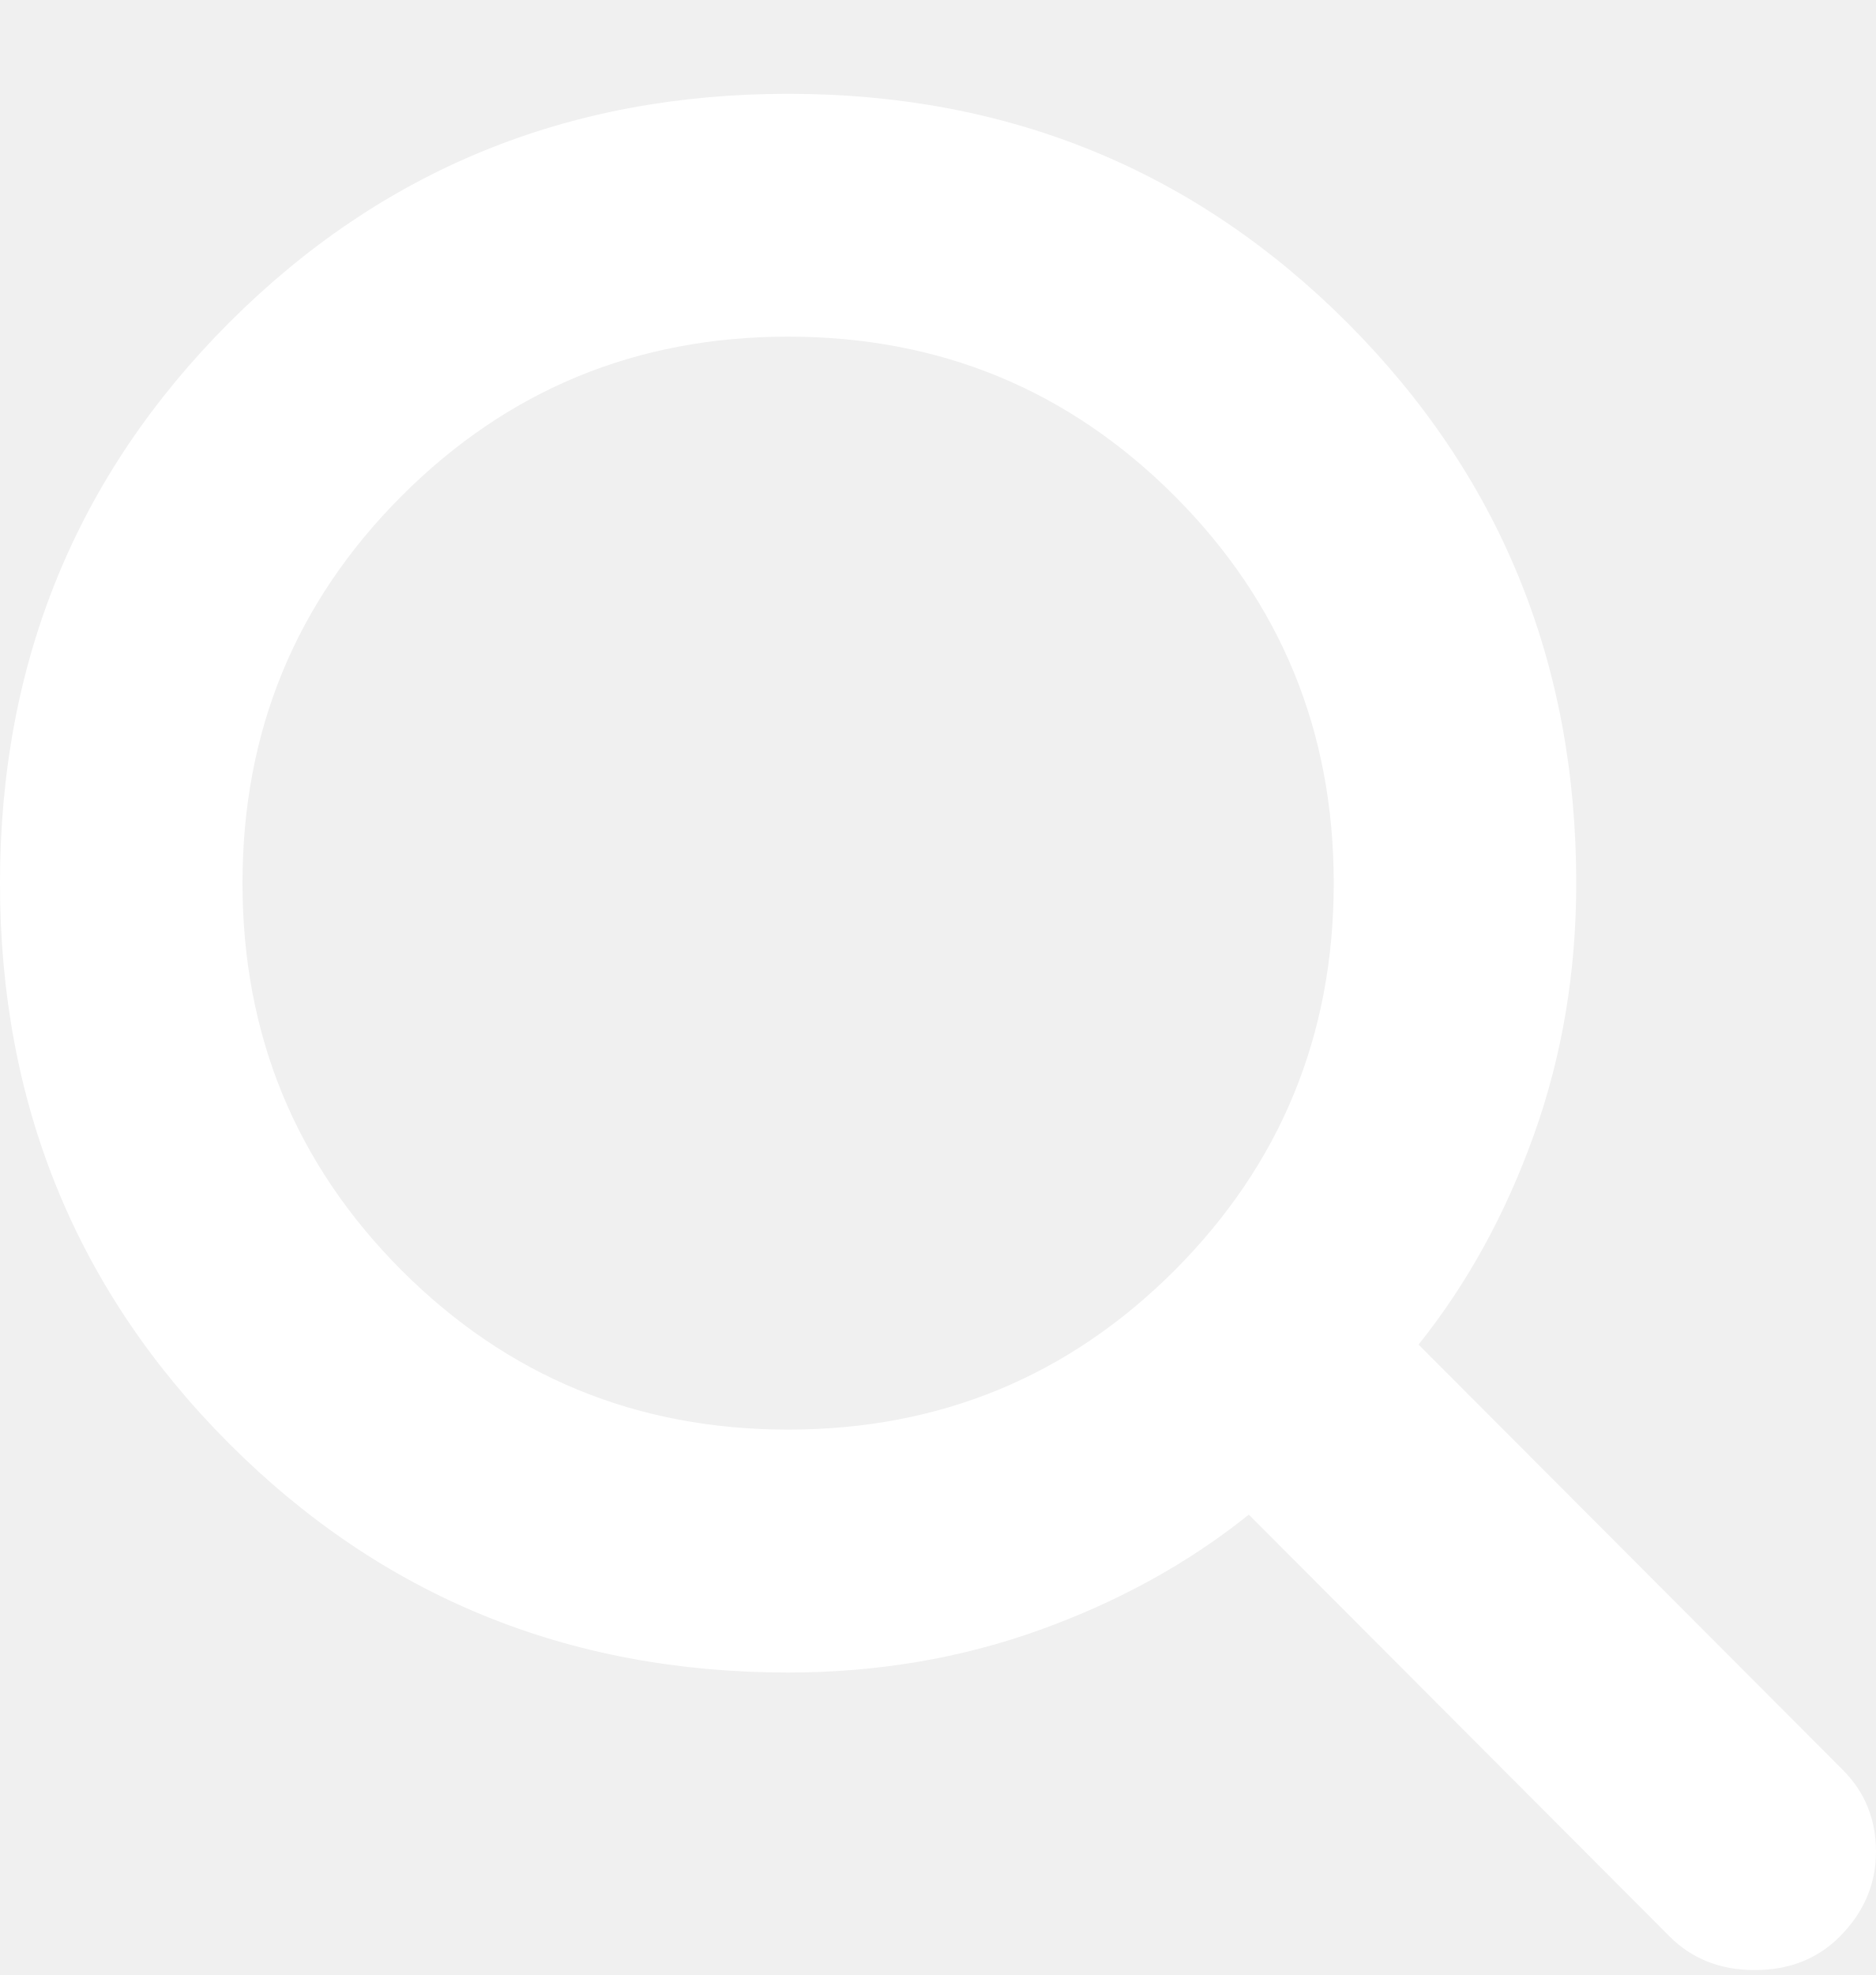
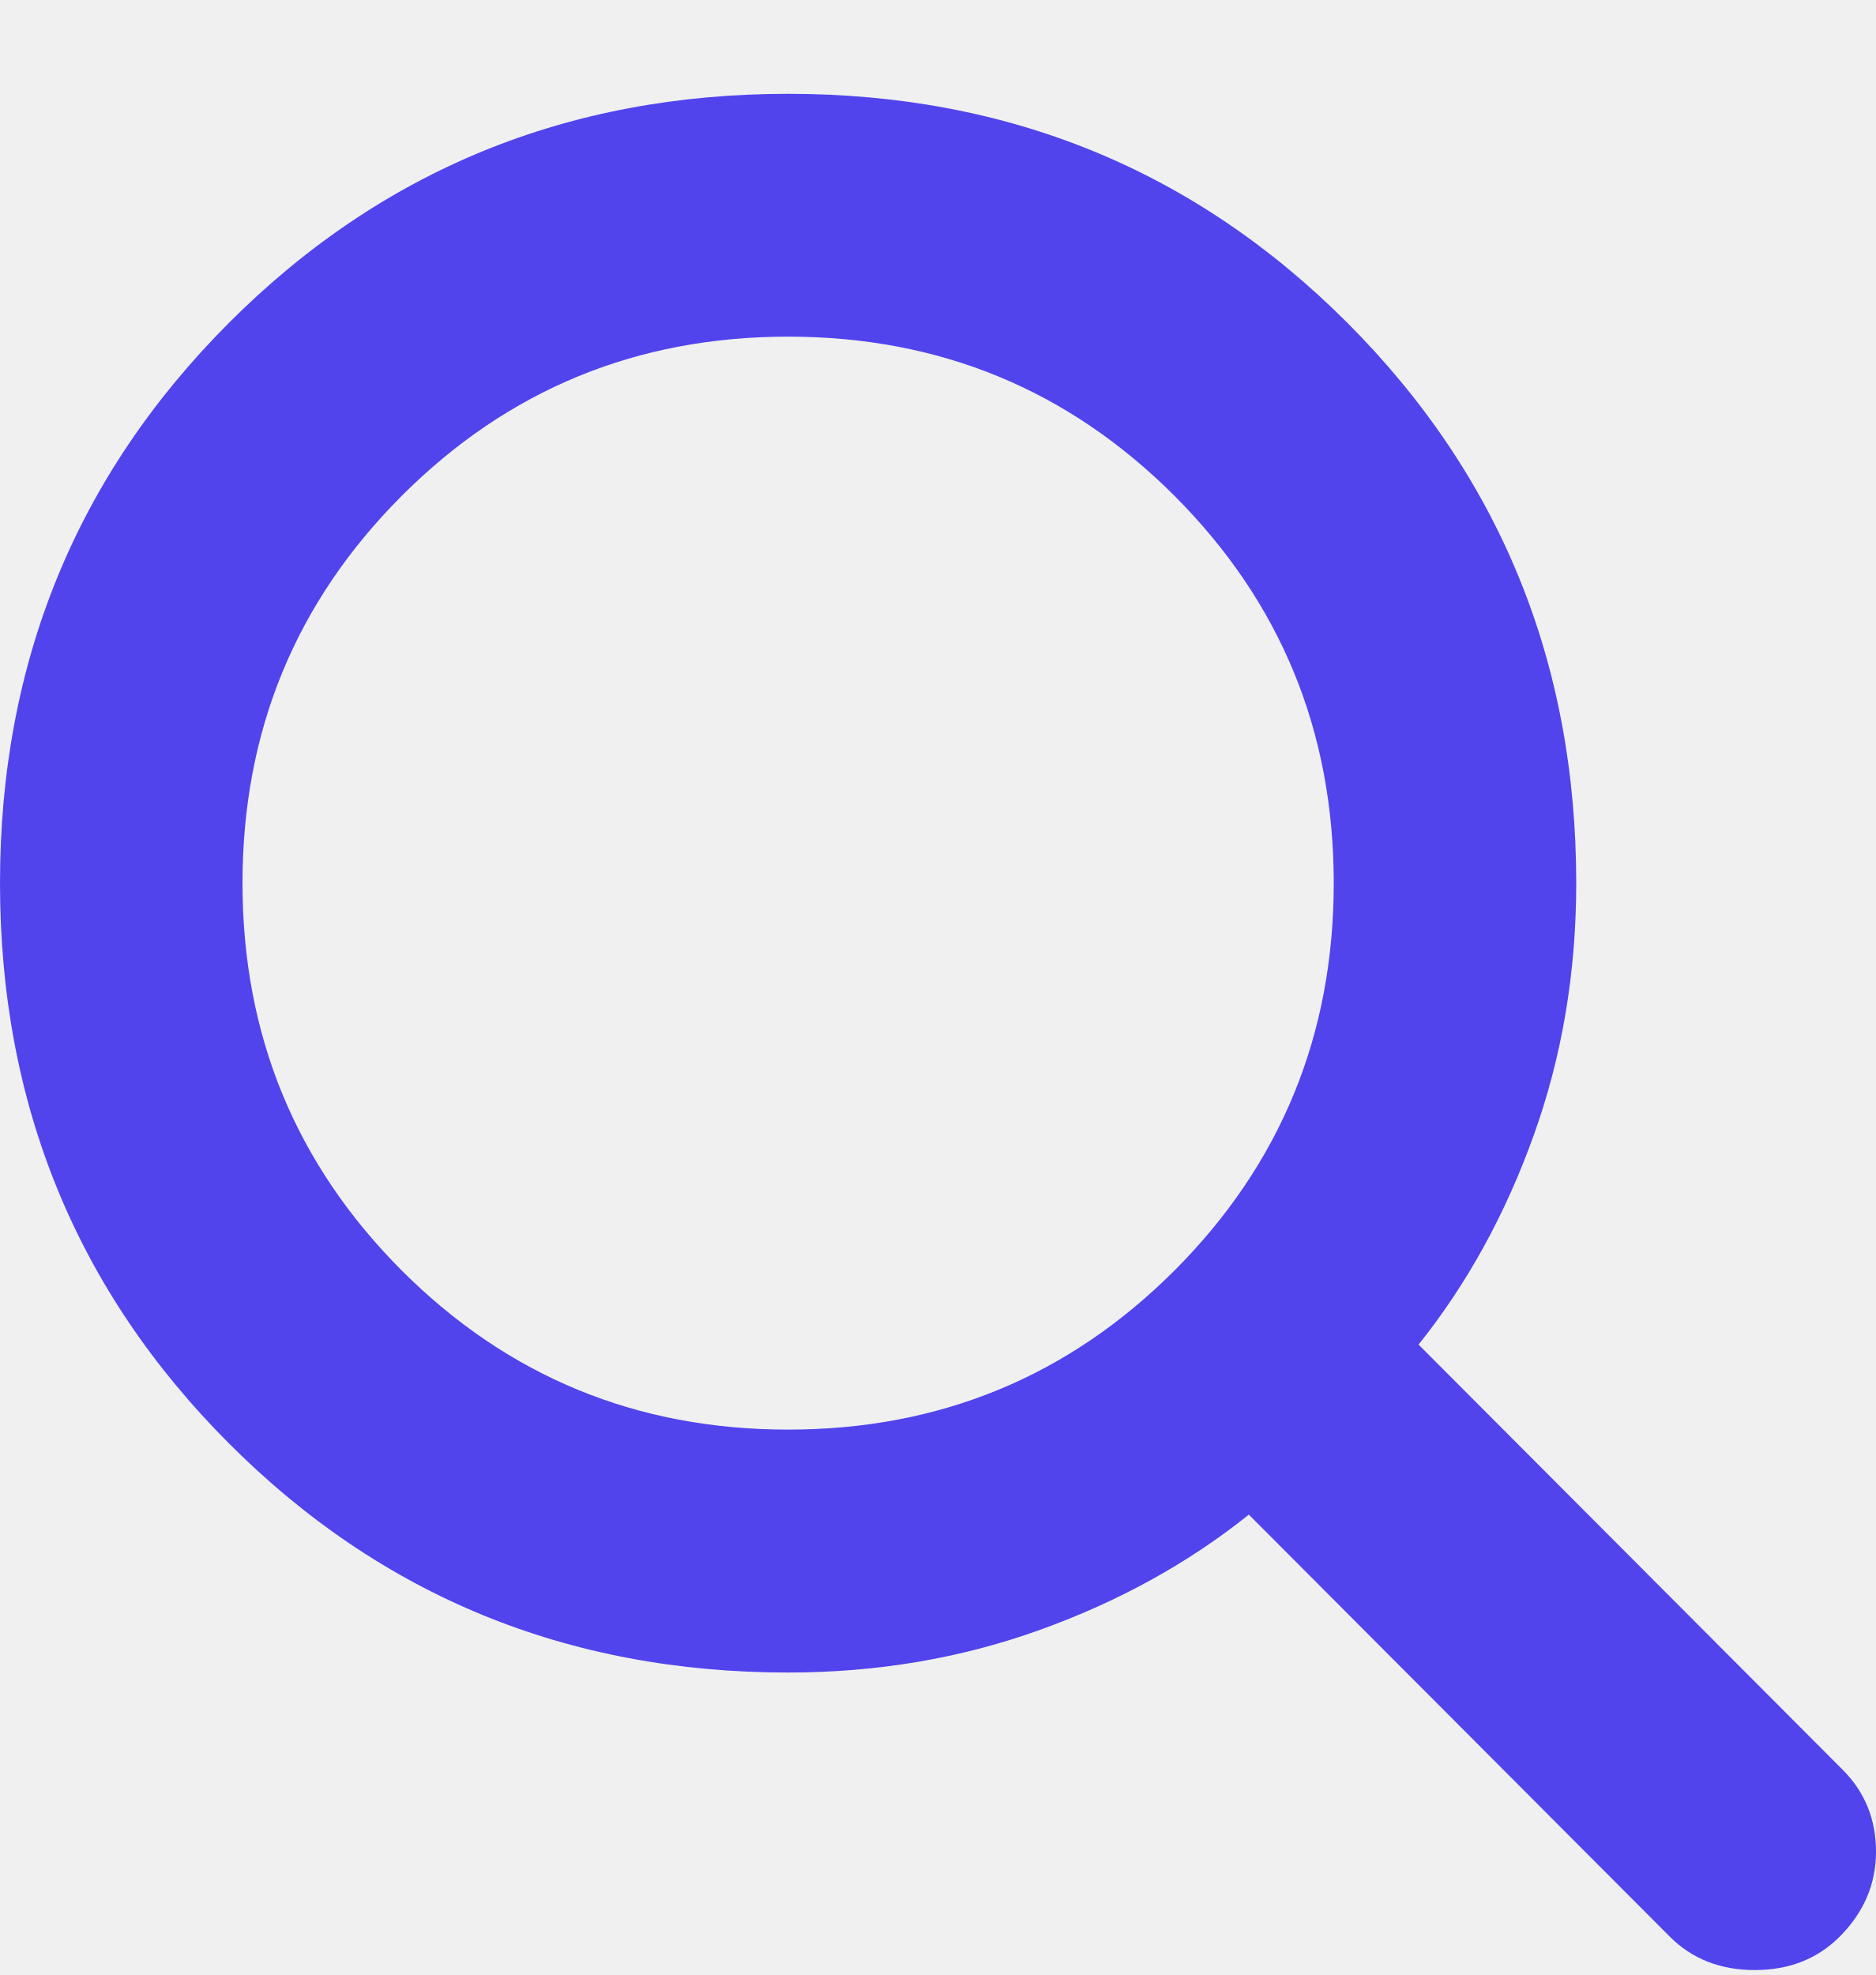
<svg xmlns="http://www.w3.org/2000/svg" width="19" height="20" viewBox="0 0 19 20" fill="none">
-   <path id="Vector" d="M16.912 19.612L12.648 15.338C12.034 15.83 11.328 16.219 10.53 16.506C9.732 16.793 8.882 16.937 7.982 16.937C5.751 16.937 3.863 16.163 2.318 14.616C0.773 13.068 0 11.177 0 8.943C0 6.709 0.773 4.818 2.318 3.27C3.863 1.723 5.751 0.95 7.982 0.95C10.213 0.95 12.101 1.723 13.647 3.27C15.191 4.818 15.964 6.709 15.964 8.943C15.964 9.845 15.821 10.696 15.534 11.495C15.248 12.294 14.859 13.001 14.367 13.616L18.662 17.921C18.887 18.146 19 18.423 19 18.751C19 19.079 18.877 19.366 18.632 19.612C18.407 19.837 18.12 19.95 17.772 19.95C17.424 19.95 17.137 19.837 16.912 19.612ZM7.982 14.477C9.517 14.477 10.822 13.939 11.897 12.864C12.971 11.787 13.508 10.48 13.508 8.943C13.508 7.406 12.971 6.099 11.897 5.023C10.822 3.947 9.517 3.409 7.982 3.409C6.447 3.409 5.142 3.947 4.067 5.023C2.993 6.099 2.456 7.406 2.456 8.943C2.456 10.48 2.993 11.787 4.067 12.864C5.142 13.939 6.447 14.477 7.982 14.477Z" fill="white" />
+   <path id="Vector" d="M16.912 19.612L12.648 15.338C12.034 15.83 11.328 16.219 10.53 16.506C9.732 16.793 8.882 16.937 7.982 16.937C5.751 16.937 3.863 16.163 2.318 14.616C0.773 13.068 0 11.177 0 8.943C0 6.709 0.773 4.818 2.318 3.27C3.863 1.723 5.751 0.95 7.982 0.95C10.213 0.95 12.101 1.723 13.647 3.27C15.191 4.818 15.964 6.709 15.964 8.943C15.964 9.845 15.821 10.696 15.534 11.495C15.248 12.294 14.859 13.001 14.367 13.616L18.662 17.921C18.887 18.146 19 18.423 19 18.751C19 19.079 18.877 19.366 18.632 19.612C18.407 19.837 18.12 19.95 17.772 19.95C17.424 19.95 17.137 19.837 16.912 19.612ZM7.982 14.477C9.517 14.477 10.822 13.939 11.897 12.864C12.971 11.787 13.508 10.48 13.508 8.943C13.508 7.406 12.971 6.099 11.897 5.023C10.822 3.947 9.517 3.409 7.982 3.409C6.447 3.409 5.142 3.947 4.067 5.023C2.993 6.099 2.456 7.406 2.456 8.943C2.456 10.48 2.993 11.787 4.067 12.864C5.142 13.939 6.447 14.477 7.982 14.477Z" fill="#5144ed" />
</svg>
